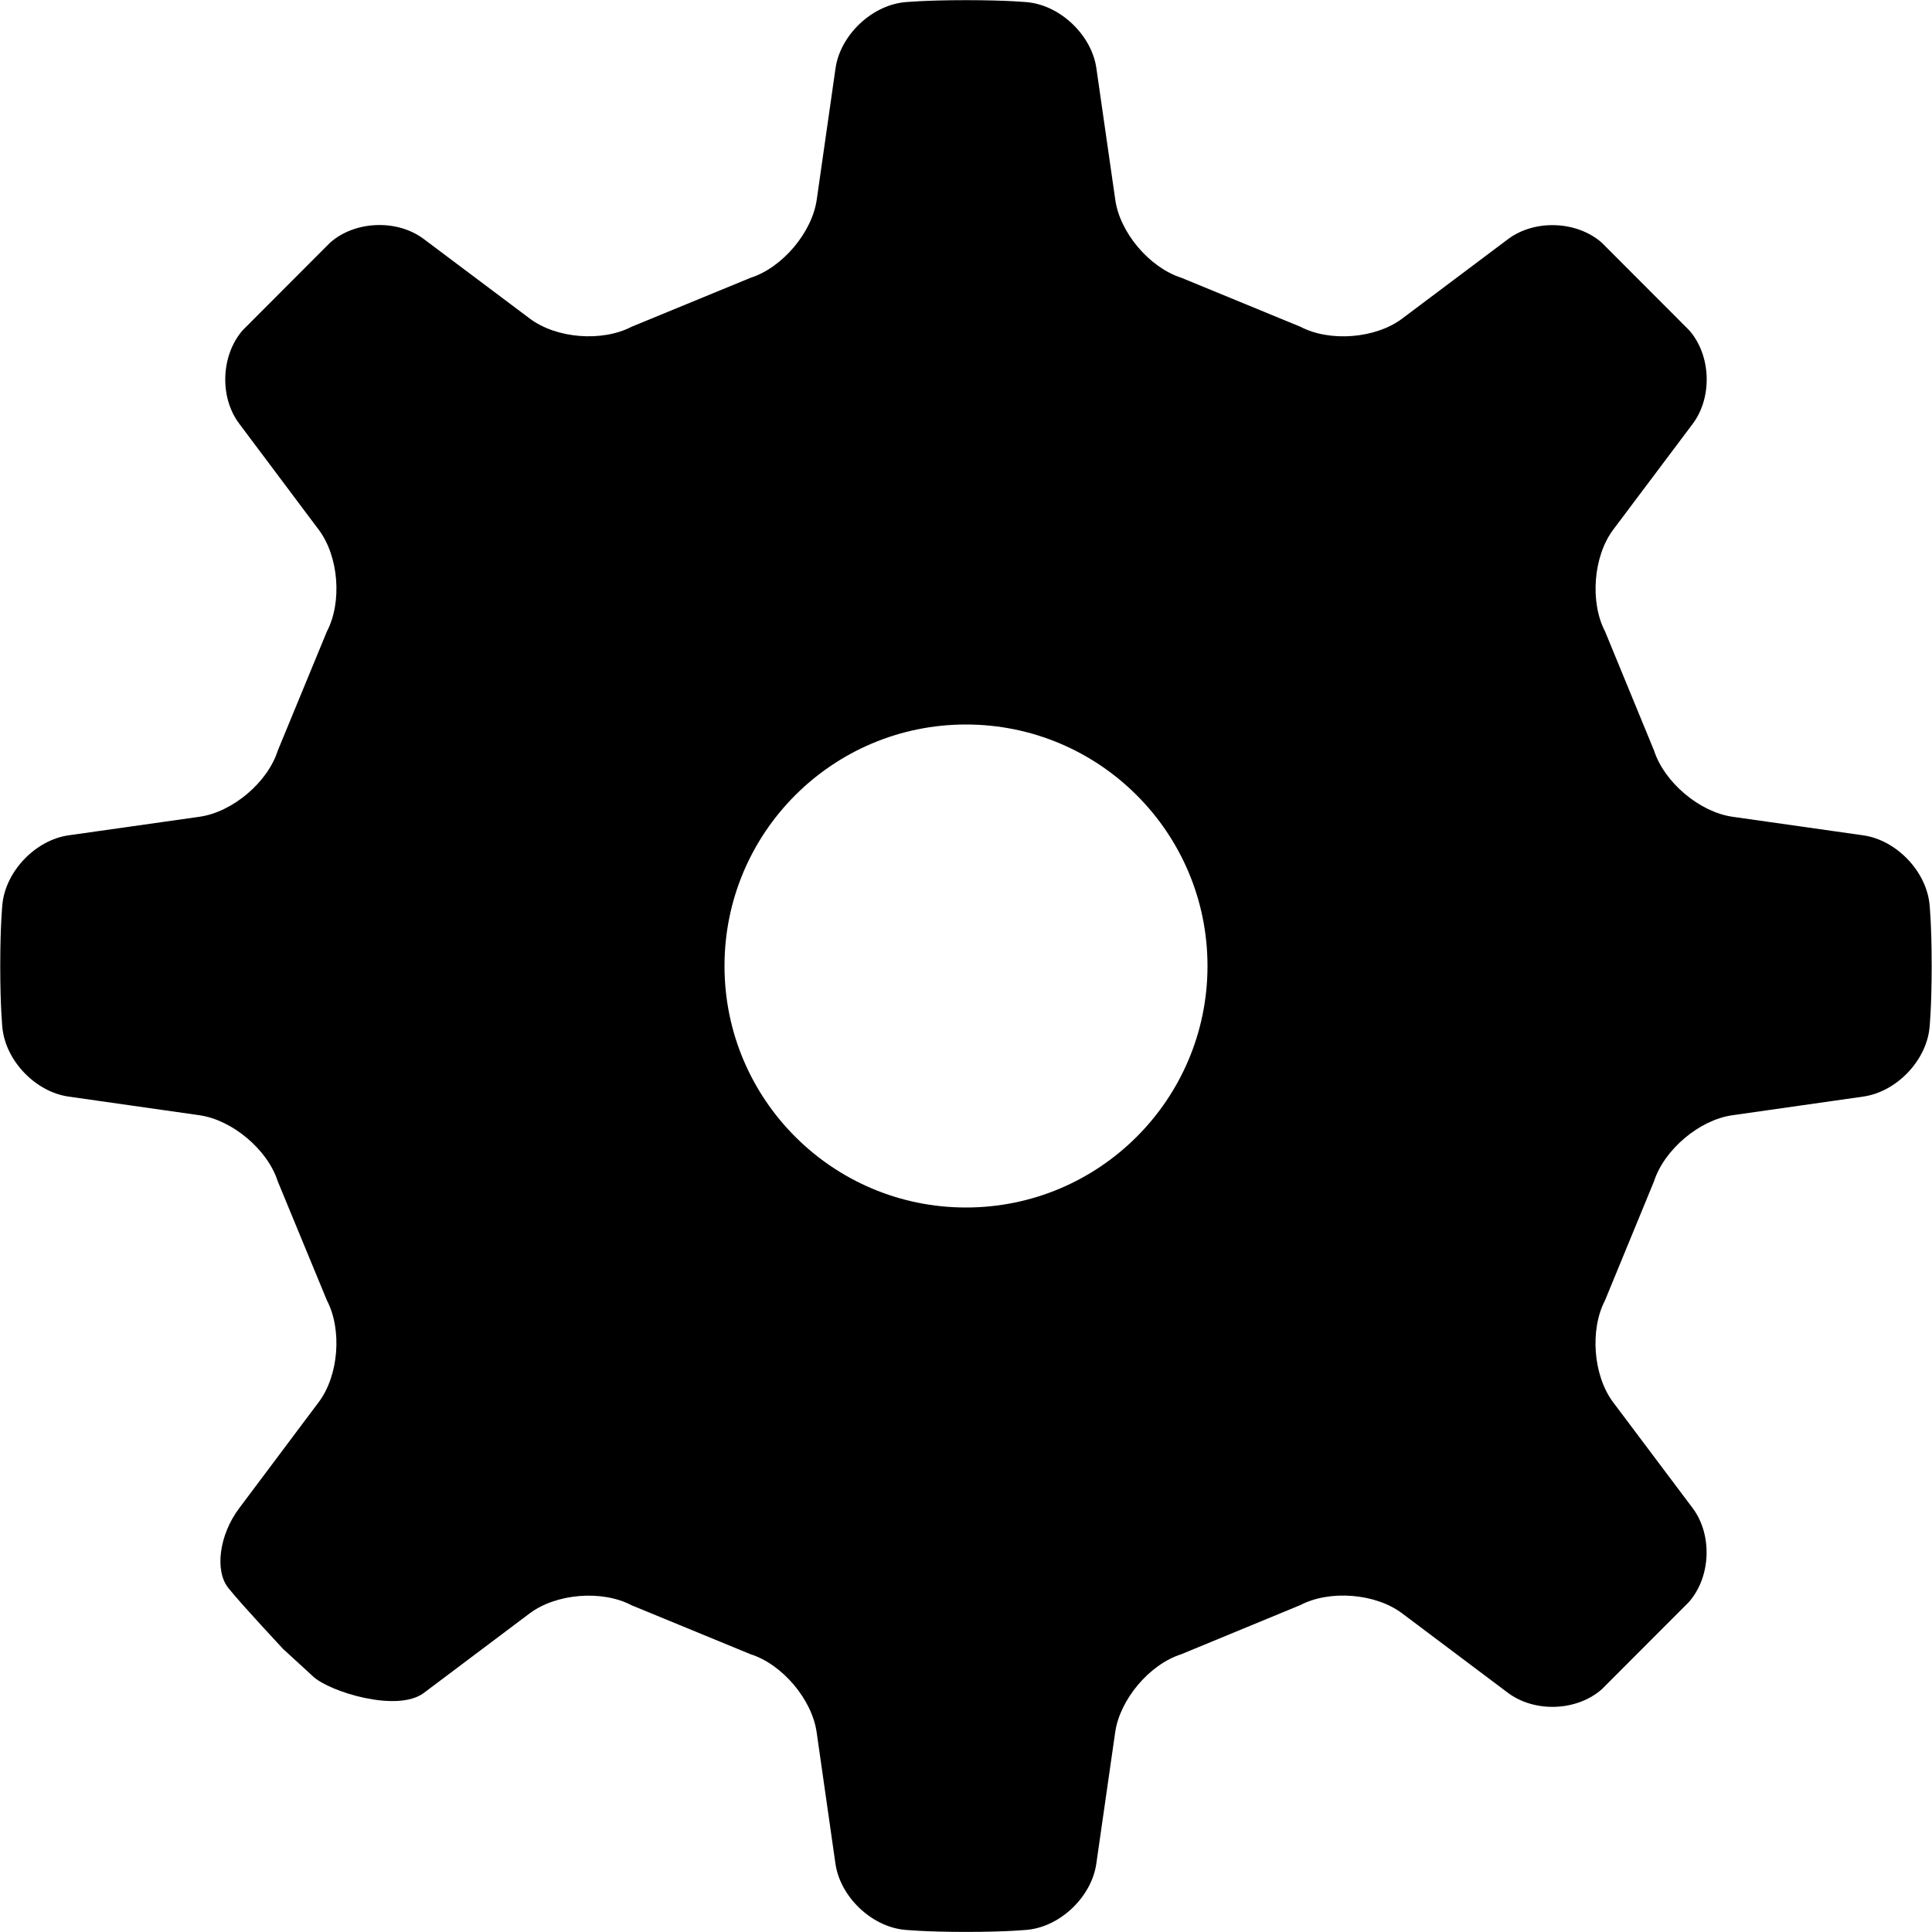
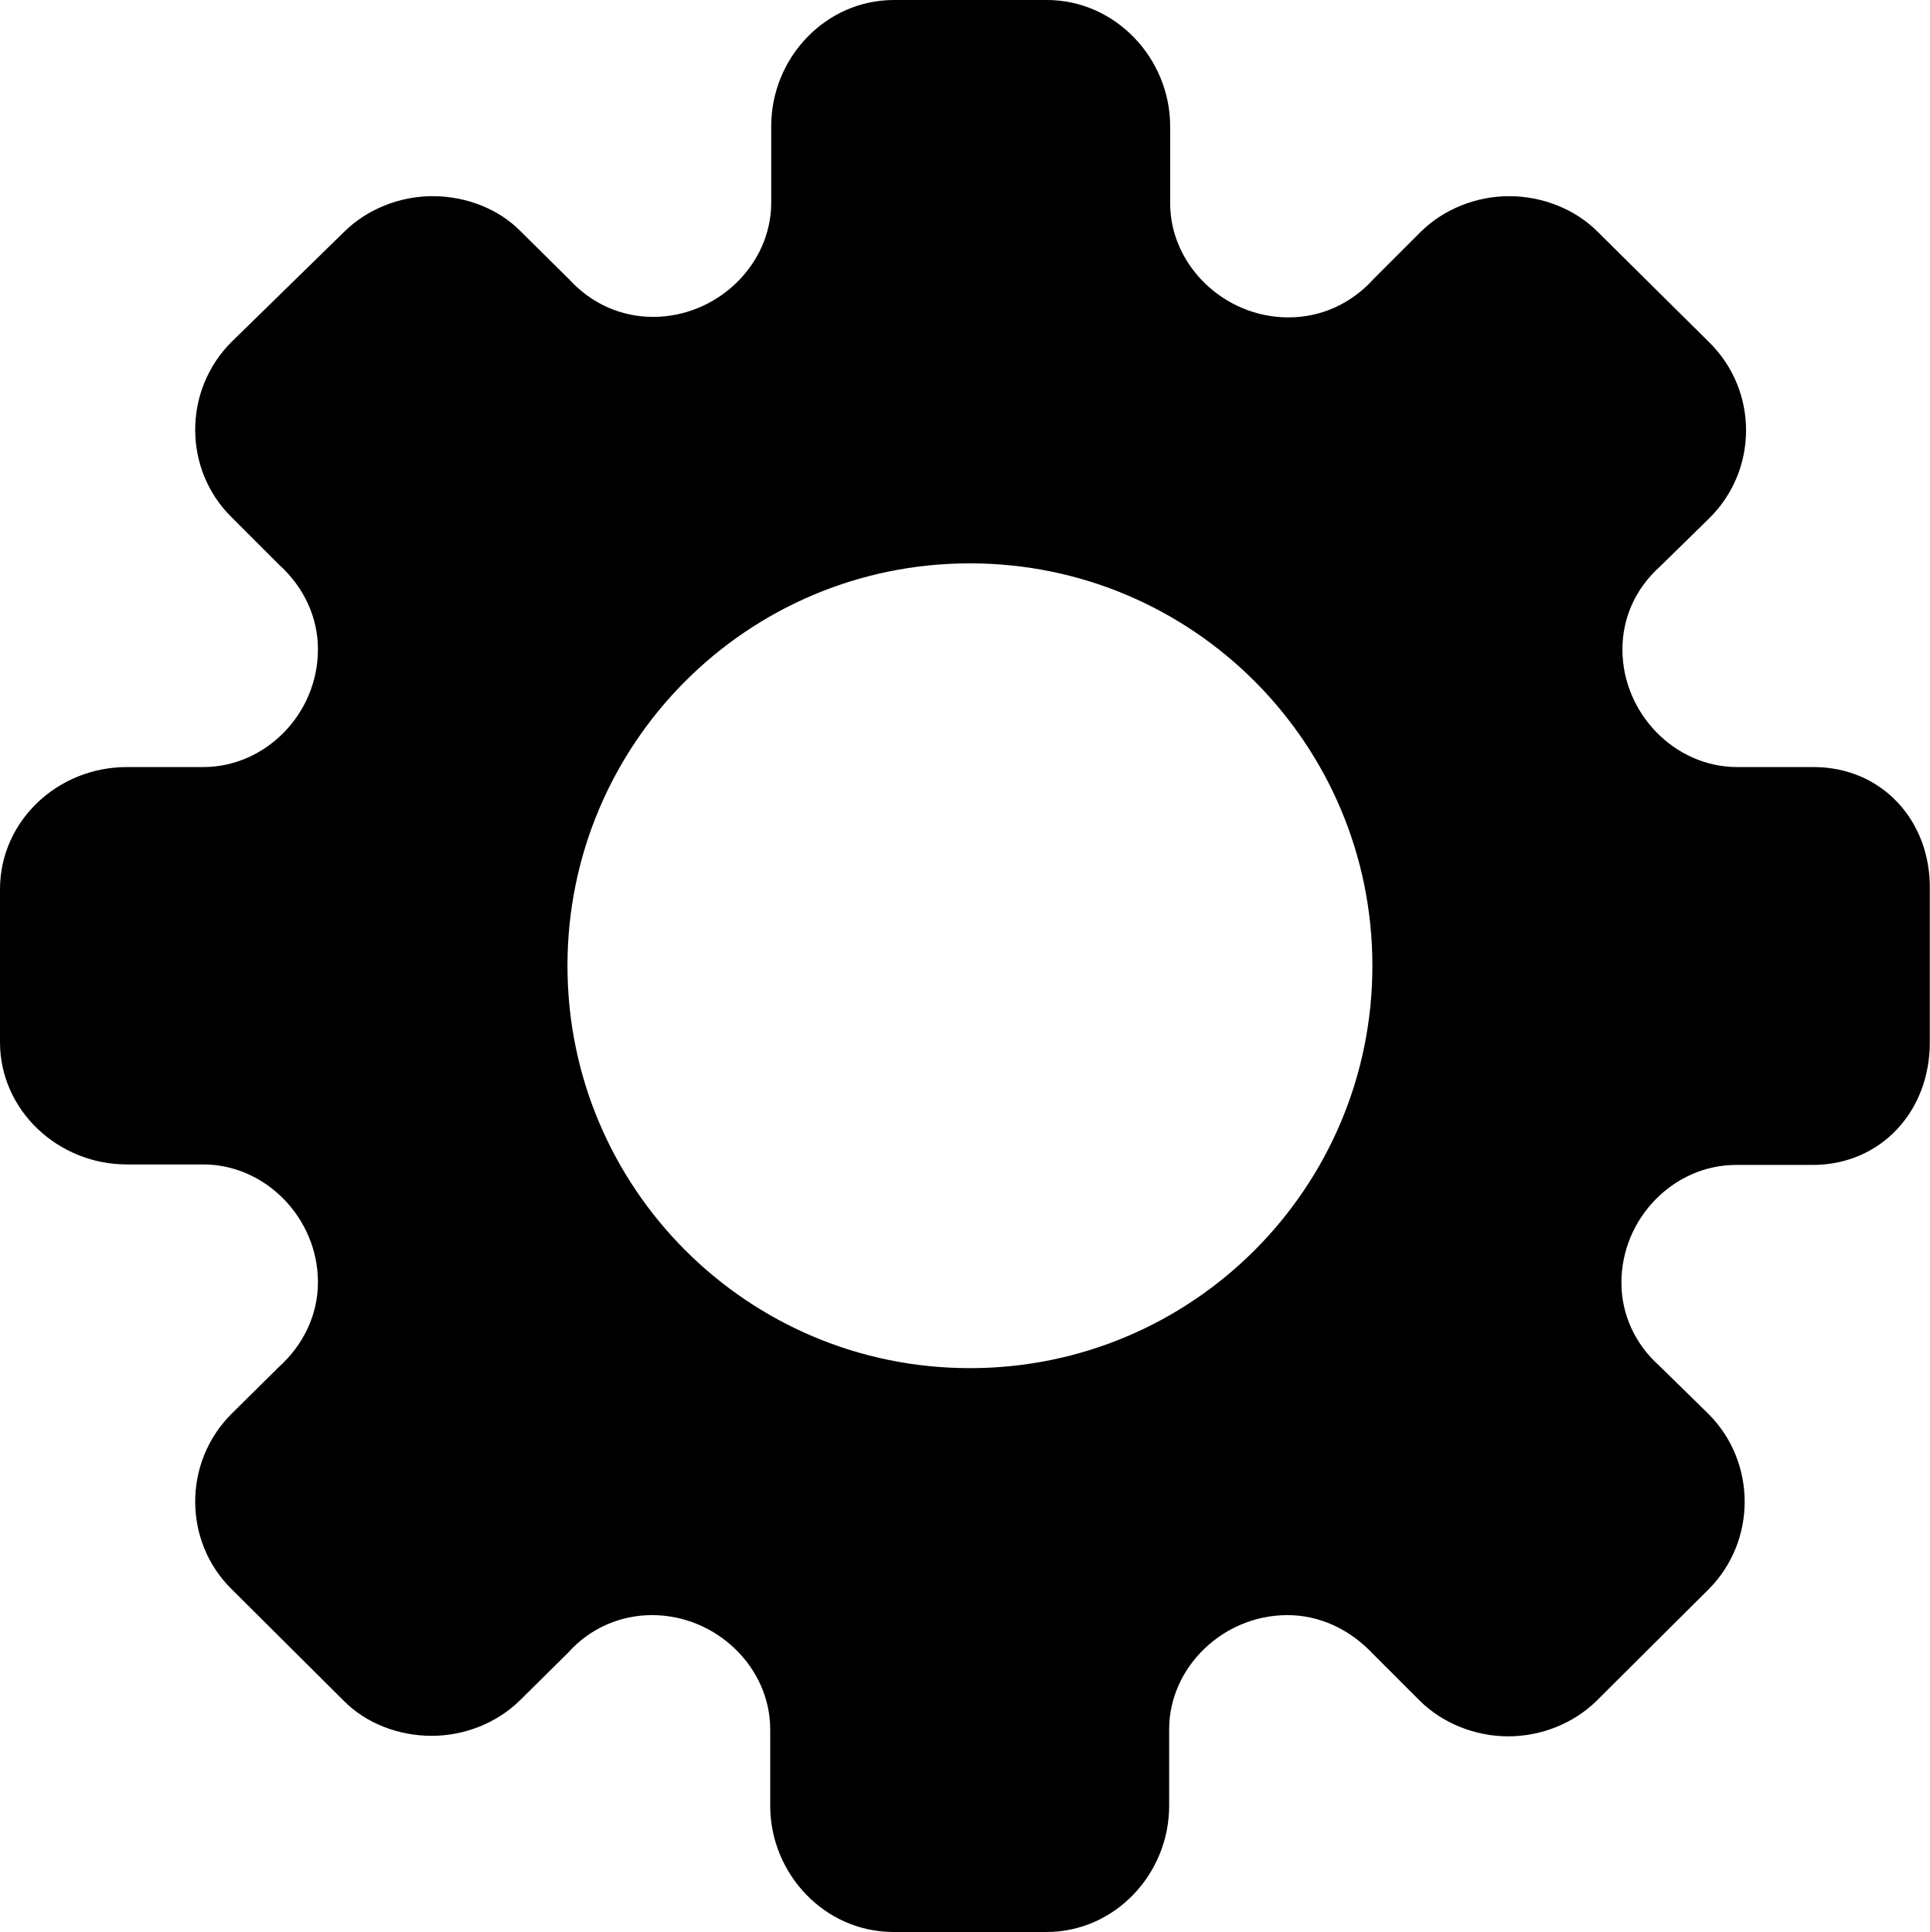
- <svg xmlns="http://www.w3.org/2000/svg" height="24px" id="Layer_1" version="1.1" viewBox="0 0 24 24" width="24px" xml:space="preserve">
-   <path clip-rule="evenodd" d="M21.521,10.146c-0.41-0.059-0.846-0.428-0.973-0.82l-0.609-1.481  c-0.191-0.365-0.146-0.935,0.1-1.264l0.99-1.318c0.246-0.33,0.227-0.854-0.047-1.162l-1.084-1.086  c-0.309-0.272-0.832-0.293-1.164-0.045l-1.316,0.988c-0.33,0.248-0.898,0.293-1.264,0.101l-1.48-0.609  c-0.395-0.126-0.764-0.562-0.82-0.971l-0.234-1.629c-0.057-0.409-0.441-0.778-0.85-0.822c0,0-0.255-0.026-0.77-0.026  c-0.514,0-0.769,0.026-0.769,0.026c-0.41,0.044-0.794,0.413-0.852,0.822l-0.233,1.629c-0.058,0.409-0.427,0.845-0.82,0.971  l-1.48,0.609C7.48,4.25,6.912,4.206,6.582,3.958L5.264,2.969c-0.33-0.248-0.854-0.228-1.163,0.045L3.017,4.1  C2.745,4.409,2.723,4.932,2.971,5.262l0.988,1.318C4.208,6.91,4.252,7.479,4.061,7.844L3.45,9.326  c-0.125,0.393-0.562,0.762-0.971,0.82L0.85,10.377c-0.408,0.059-0.777,0.442-0.82,0.853c0,0-0.027,0.255-0.027,0.77  s0.027,0.77,0.027,0.77c0.043,0.411,0.412,0.793,0.82,0.852l1.629,0.232c0.408,0.059,0.846,0.428,0.971,0.82l0.611,1.48  c0.191,0.365,0.146,0.936-0.102,1.264l-0.988,1.318c-0.248,0.33-0.308,0.779-0.132,0.994c0.175,0.217,0.677,0.752,0.678,0.754  s0.171,0.156,0.375,0.344s1.042,0.449,1.372,0.203l1.317-0.99c0.33-0.246,0.898-0.293,1.264-0.1l1.48,0.609  c0.394,0.125,0.763,0.562,0.82,0.971l0.233,1.629c0.058,0.408,0.441,0.779,0.852,0.822c0,0,0.255,0.027,0.769,0.027  c0.515,0,0.77-0.027,0.77-0.027c0.409-0.043,0.793-0.414,0.85-0.822l0.234-1.629c0.057-0.408,0.426-0.846,0.82-0.971l1.48-0.611  c0.365-0.191,0.934-0.146,1.264,0.102l1.318,0.99c0.332,0.246,0.854,0.227,1.164-0.047l1.082-1.084  c0.273-0.311,0.293-0.834,0.047-1.164l-0.99-1.318c-0.246-0.328-0.291-0.898-0.1-1.264l0.609-1.48  c0.127-0.393,0.562-0.762,0.973-0.82l1.627-0.232c0.41-0.059,0.779-0.441,0.822-0.852c0,0,0.027-0.255,0.027-0.77  s-0.027-0.77-0.027-0.77c-0.043-0.41-0.412-0.794-0.822-0.853L21.521,10.146z M12,15C10.343,15,9,13.656,9,12  C9,10.343,10.343,9,12,9c1.657,0,3,1.344,3,3C15,13.656,13.656,15,12,15z" fill-rule="evenodd" />
+ <svg xmlns="http://www.w3.org/2000/svg" version="1.1" id="Layer_1" x="0px" y="0px" width="383.603px" height="384.1px" viewBox="0 0 383.603 384.1" enable-background="new 0 0 383.603 384.1" xml:space="preserve">
+   <path d="M360.5,152.5h-15.2c-12.4,0-22.8-10.7-22.8-23.4c0-6.4,2.7-12.2,7.5-16.5l9.8-9.6c9.7-9.6,9.7-25.3,0-34.9L317.5,46  c-4.4-4.4-10.9-7-17.5-7s-13,2.6-17.5,7l-9.4,9.4c-4.5,5-10.5,7.7-17,7.7c-12.8,0-23.5-10.4-23.5-22.7V25.1  c0-13.5-10.9-25.1-24.5-25.1h-30.4c-13.6,0-24.4,11.5-24.4,25.1v15.2c0,12.3-10.7,22.7-23.5,22.7c-6.4,0-12.3-2.7-16.6-7.4l-9.7-9.6  c-4.4-4.5-10.9-7-17.5-7s-13,2.6-17.5,7L46,68c-9.6,9.6-9.6,25.3,0,34.8l9.4,9.4c5,4.5,7.8,10.5,7.8,16.9  c0,12.8-10.4,23.4-22.8,23.4H25.2C11.5,152.5,0,163.2,0,176.8V192v15.2c0,13.5,11.5,24.3,25.2,24.3h15.2c12.4,0,22.8,10.7,22.8,23.4  c0,6.4-2.8,12.4-7.8,16.9l-9.4,9.3c-9.6,9.6-9.6,25.3,0,34.8l22.3,22.2c4.4,4.5,10.9,7,17.5,7s13-2.6,17.5-7l9.7-9.6  c4.2-4.7,10.2-7.4,16.6-7.4c12.8,0,23.5,10.4,23.5,22.7V359c0,13.5,10.8,25.1,24.5,25.1H208c13.6,0,24.4-11.5,24.4-25.1v-15.2  c0-12.3,10.7-22.7,23.5-22.7c6.4,0,12.4,2.8,17,7.7l9.4,9.4c4.5,4.4,10.9,7,17.5,7s13-2.6,17.5-7l22.3-22.2c9.6-9.6,9.6-25.3,0-34.9  l-9.8-9.6c-4.8-4.3-7.5-10.2-7.5-16.5c0-12.8,10.4-23.4,22.8-23.4h15.2c13.6,0,23.3-10.7,23.3-24.3V192v-15.2  C383.8,163.2,374.1,152.5,360.5,152.5z M272.8,192L272.8,192c0,44.1-35.7,80-80,80s-80-35.9-80-80l0,0l0,0c0-44.1,35.7-80,80-80  S272.8,147.9,272.8,192L272.8,192z" />
</svg>
